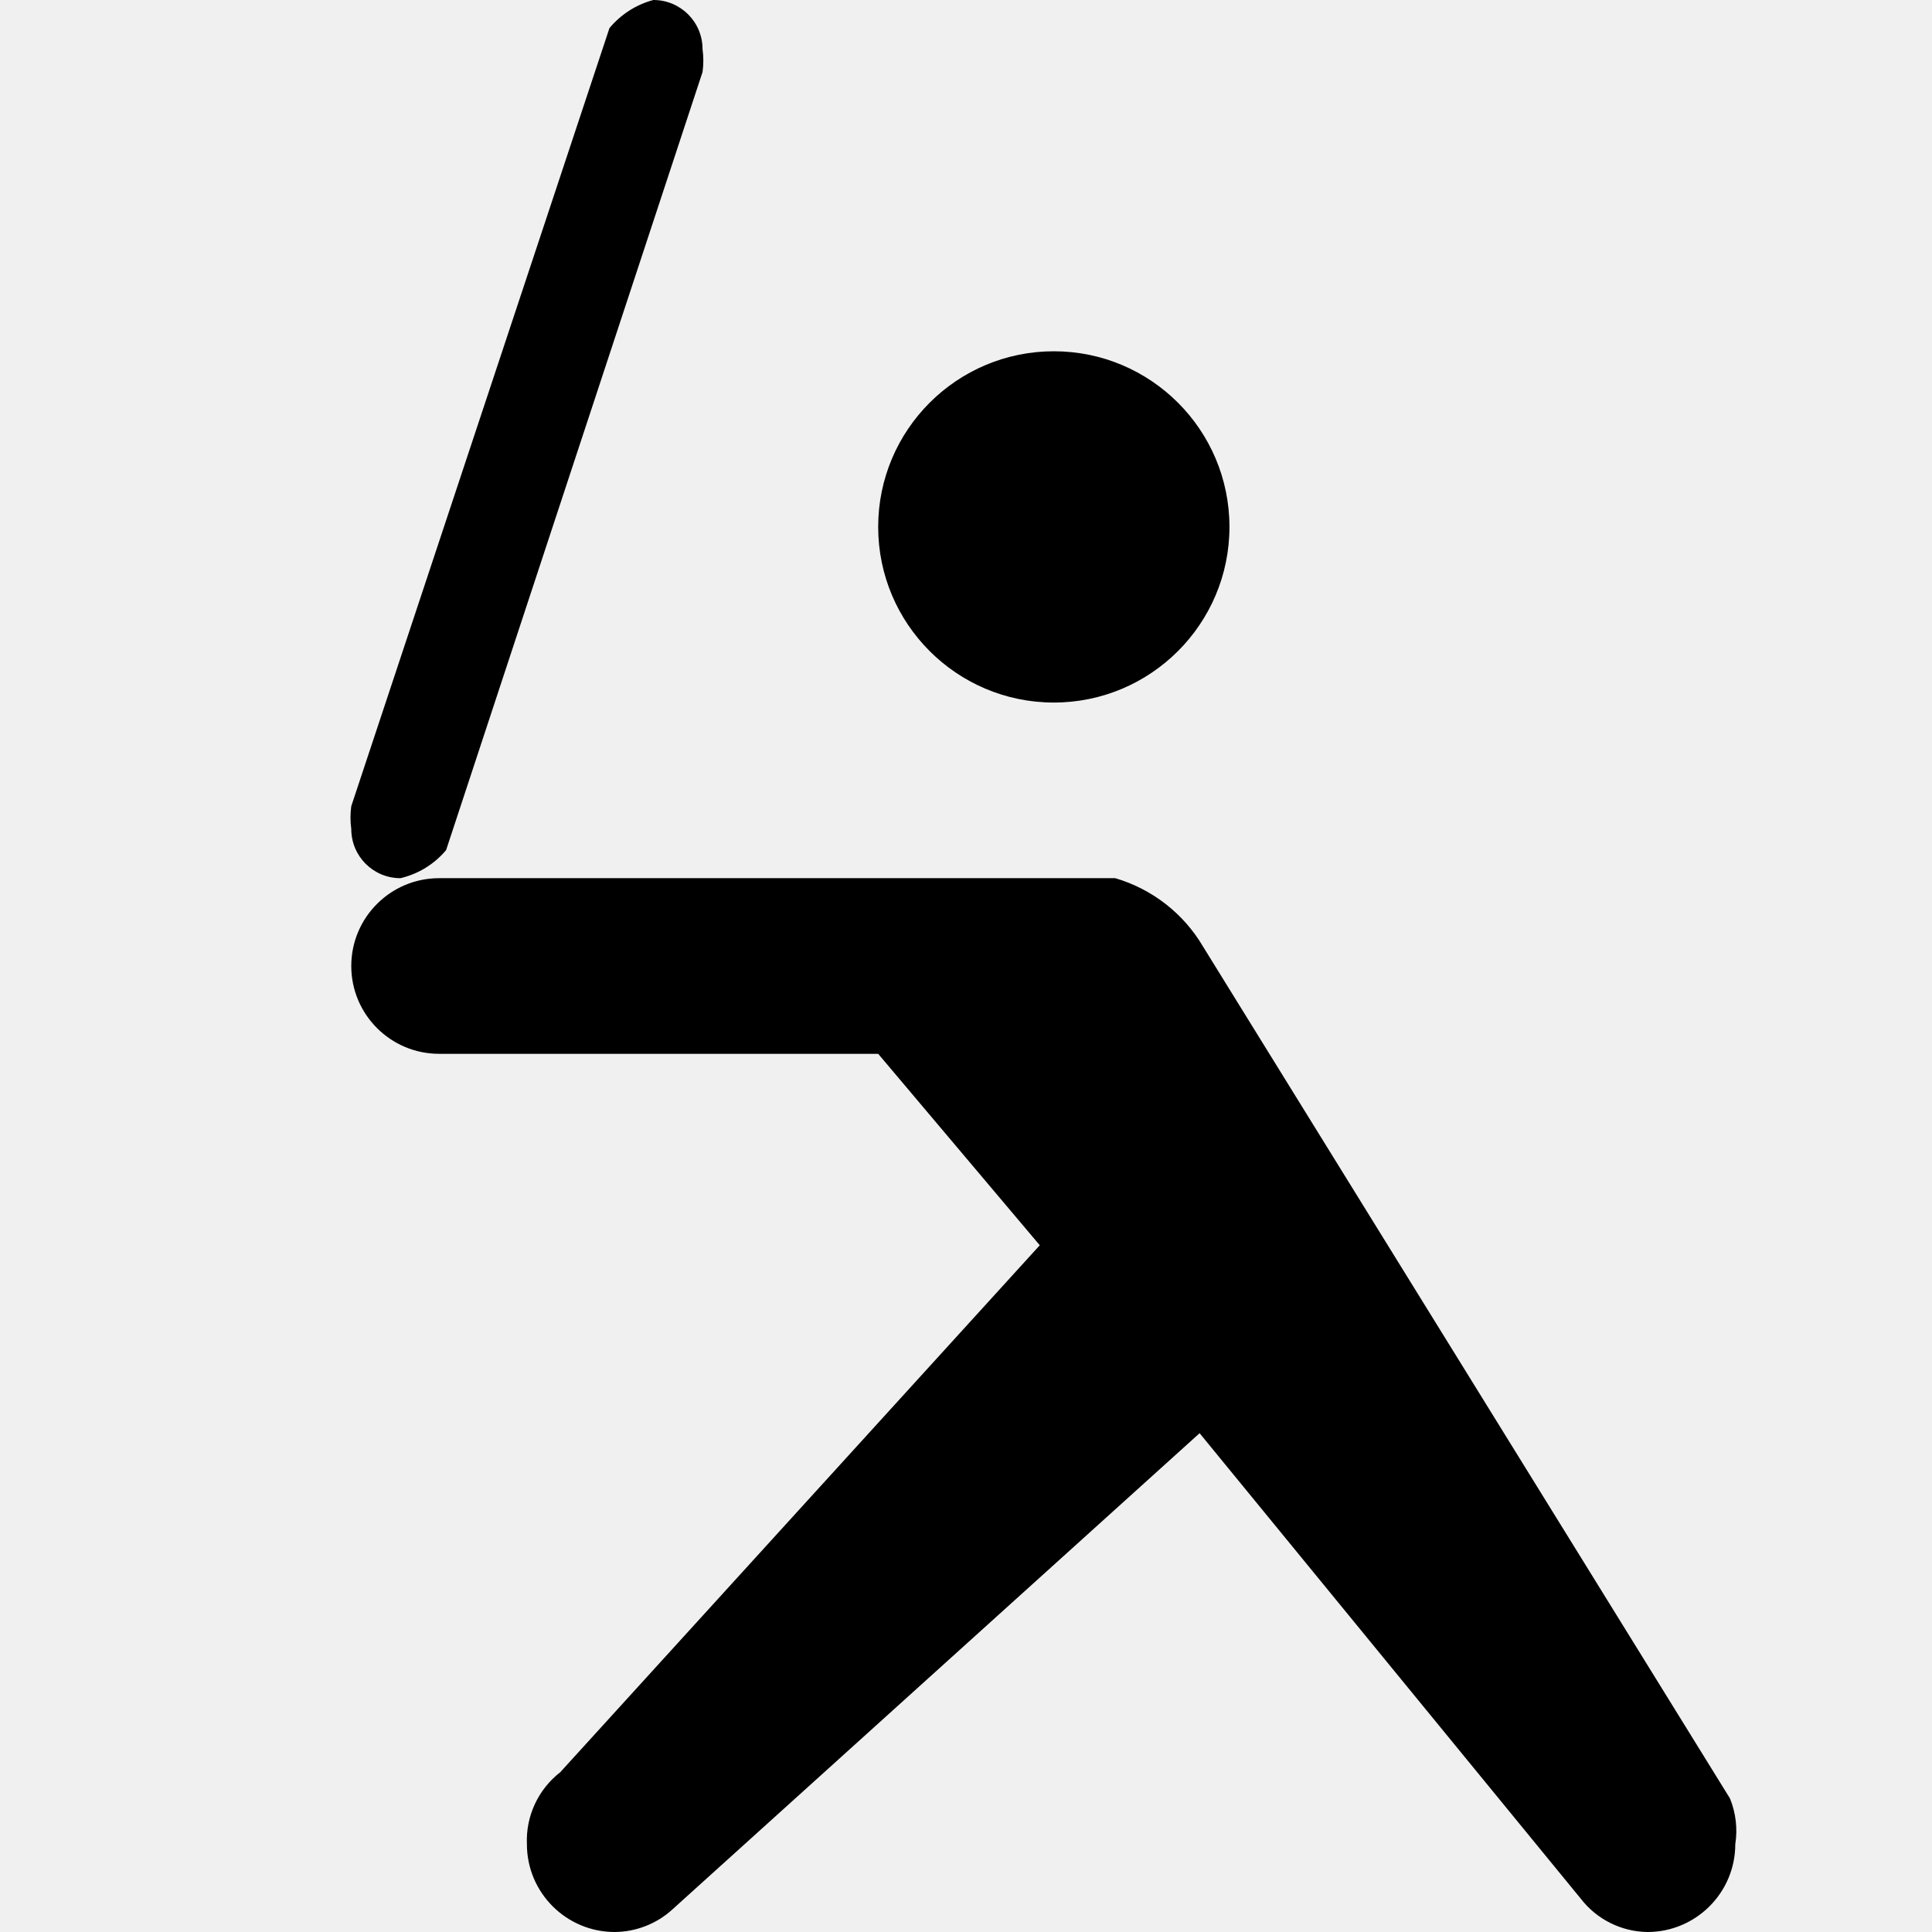
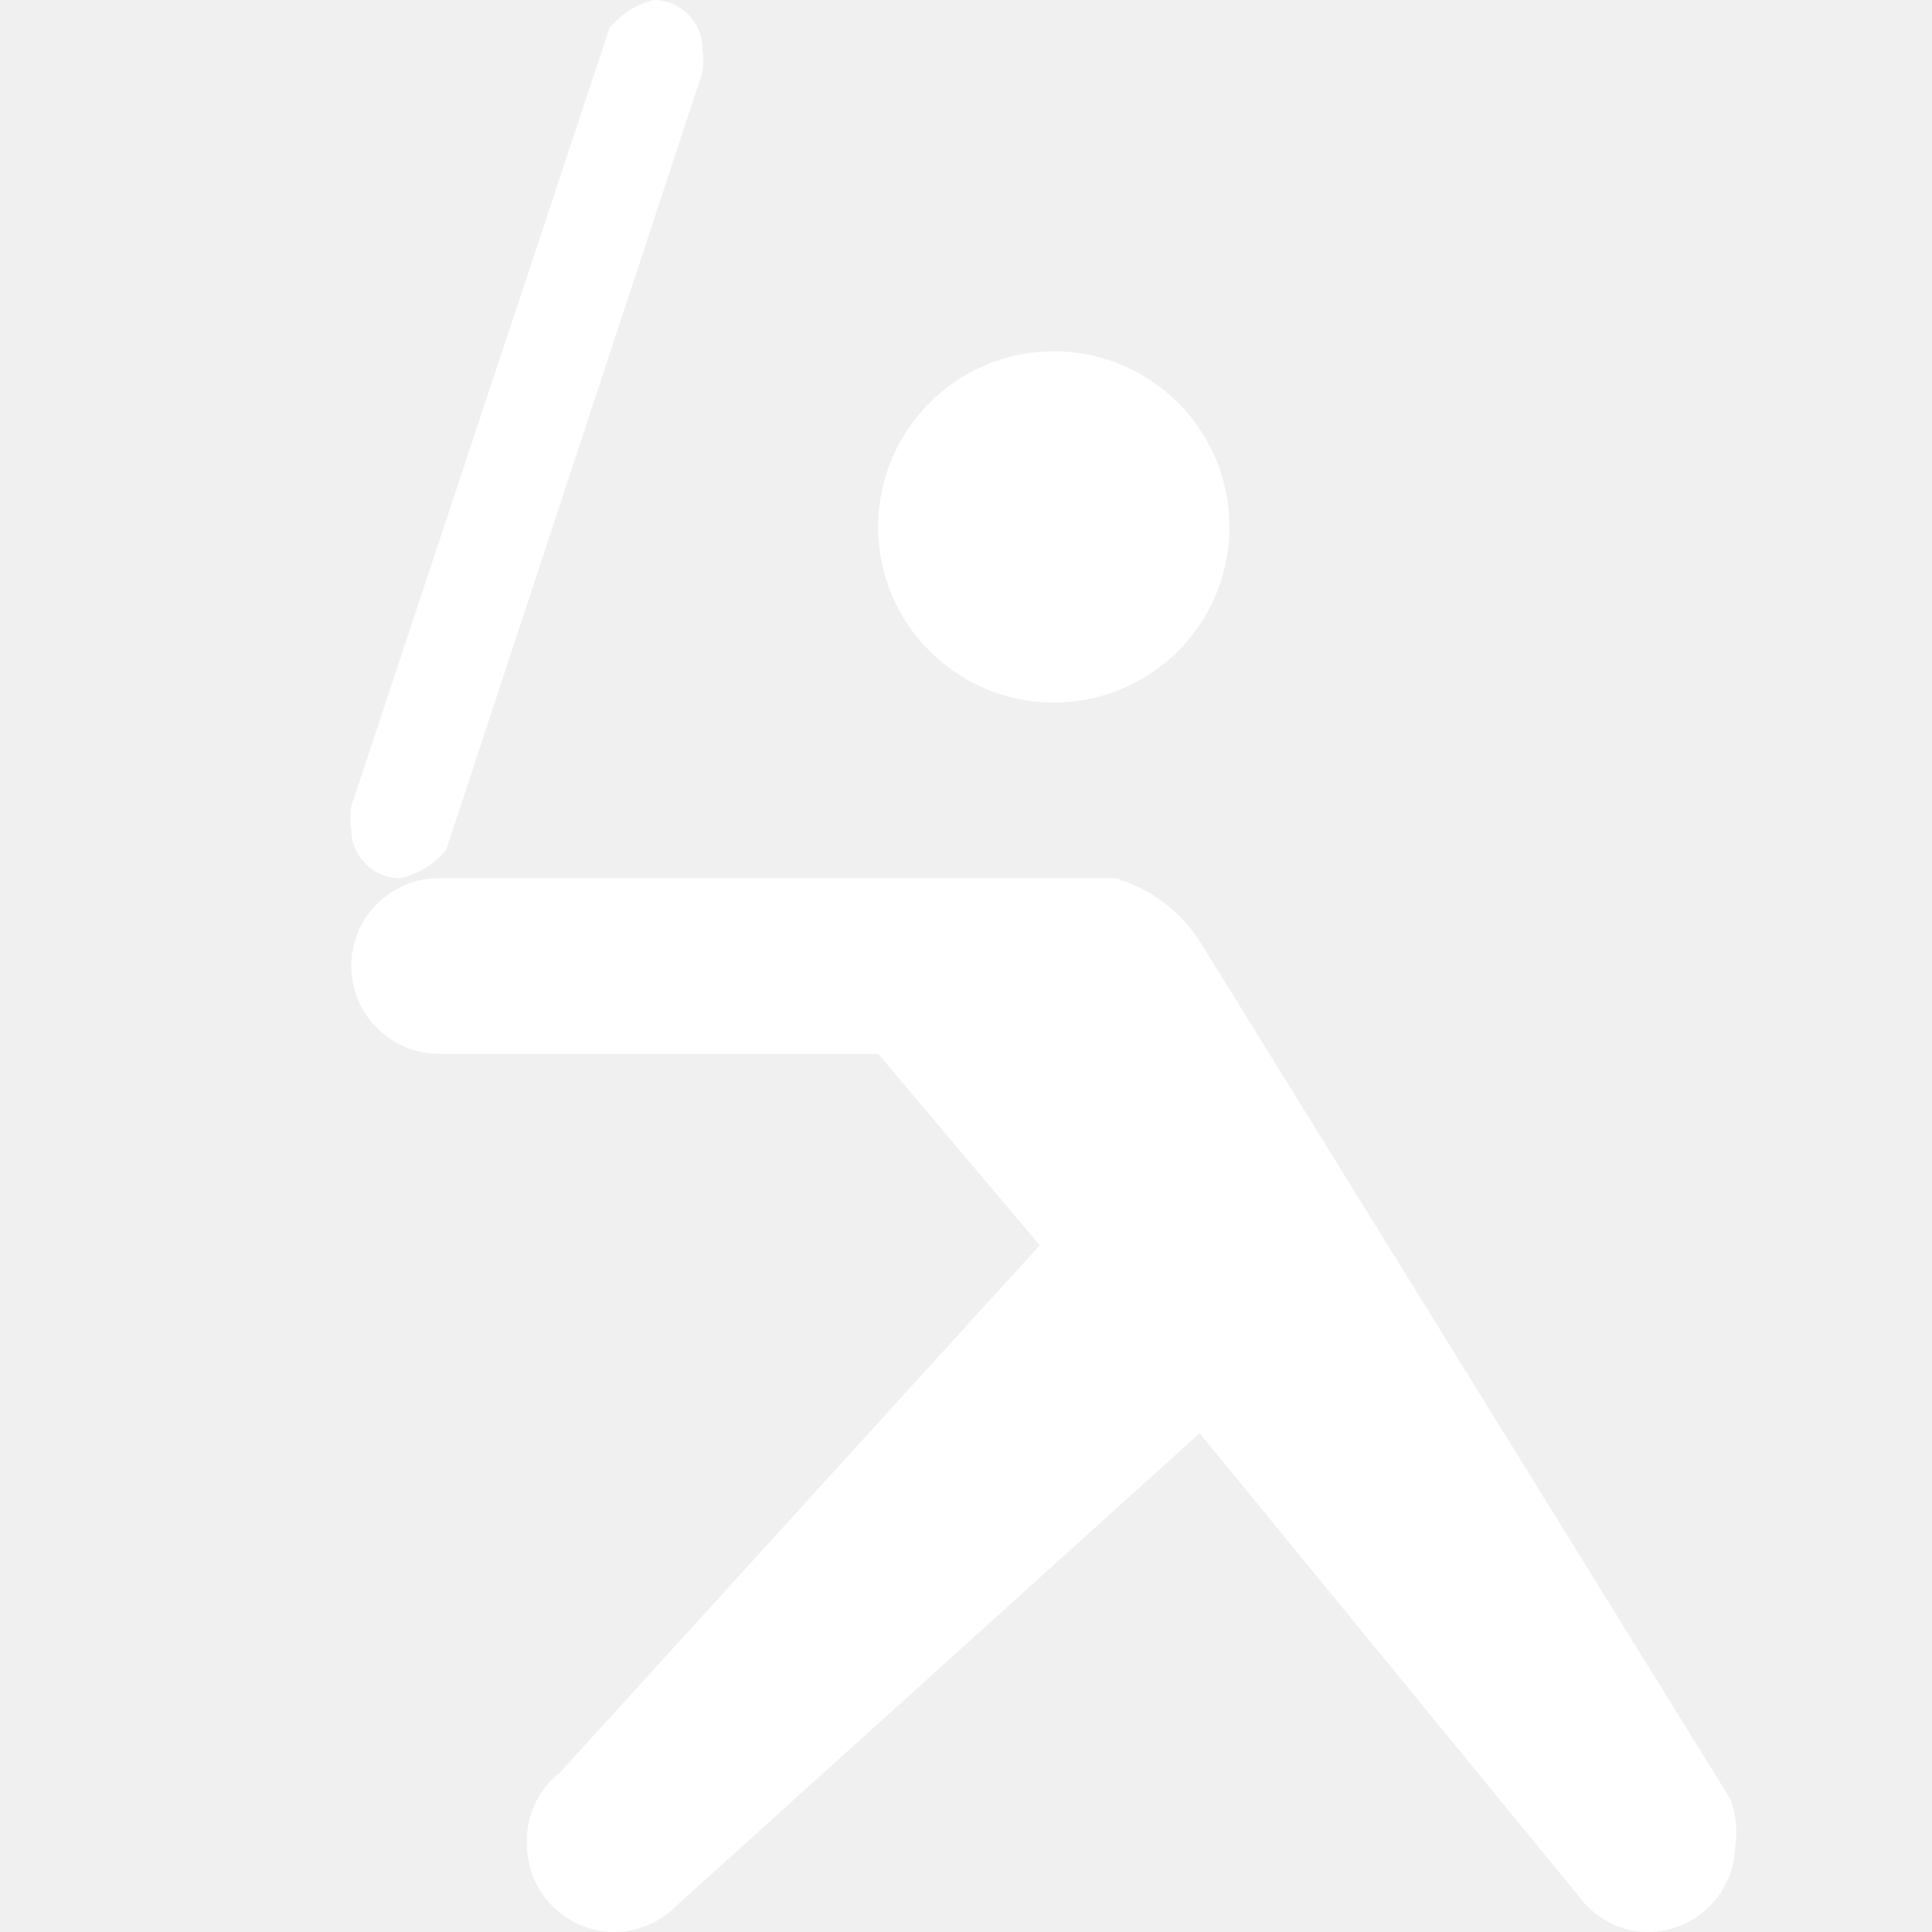
<svg xmlns="http://www.w3.org/2000/svg" version="1.1" id="Layer_1" x="0px" y="0px" width="11px" height="11px" viewBox="0 0 11 11" style="enable-background:new 0 0 11 11;" xml:space="preserve">
-   <path d="M7,3c0,0.552-0.448,1-1,1S5,3.552,5,3s0.448-1,1-1S7,2.448,7,3z M9.85,10.24L9.85,10.24l-3-4.85  C6.739,5.201,6.56,5.062,6.35,5H2.5C2.224,5,2,5.224,2,5.5S2.224,6,2.5,6H5l0.92,1.09l-2.73,3l0,0  C3.064,10.188,2.993,10.341,3,10.5C3,10.776,3.224,11,3.5,11c0.122-0.001,0.24-0.047,0.33-0.13l0,0l3-2.71L9,10.81l0,0  c0.091,0.118,0.231,0.188,0.38,0.19c0.276,0,0.5-0.224,0.5-0.5C9.894,10.412,9.883,10.322,9.85,10.24z M4,0.28  C4,0.125,3.875,0,3.72,0C3.622,0.026,3.535,0.082,3.47,0.16L2,4.59C1.994,4.633,1.994,4.677,2,4.72  C2,4.875,2.125,5,2.28,5c0.102-0.024,0.193-0.08,0.26-0.16L4,0.41C4.006,0.367,4.006,0.323,4,0.28z" />
+   <path style="fill: #fff" d="M7,3c0,0.552-0.448,1-1,1S5,3.552,5,3s0.448-1,1-1S7,2.448,7,3z M9.85,10.24L9.85,10.24l-3-4.85  C6.739,5.201,6.56,5.062,6.35,5H2.5C2.224,5,2,5.224,2,5.5S2.224,6,2.5,6H5l0.92,1.09l-2.73,3l0,0  C3.064,10.188,2.993,10.341,3,10.5C3,10.776,3.224,11,3.5,11c0.122-0.001,0.24-0.047,0.33-0.13l0,0l3-2.71L9,10.81l0,0  c0.091,0.118,0.231,0.188,0.38,0.19c0.276,0,0.5-0.224,0.5-0.5C9.894,10.412,9.883,10.322,9.85,10.24z M4,0.28  C4,0.125,3.875,0,3.72,0C3.622,0.026,3.535,0.082,3.47,0.16L2,4.59C1.994,4.633,1.994,4.677,2,4.72  C2,4.875,2.125,5,2.28,5c0.102-0.024,0.193-0.08,0.26-0.16L4,0.41C4.006,0.367,4.006,0.323,4,0.28z" />
</svg>
